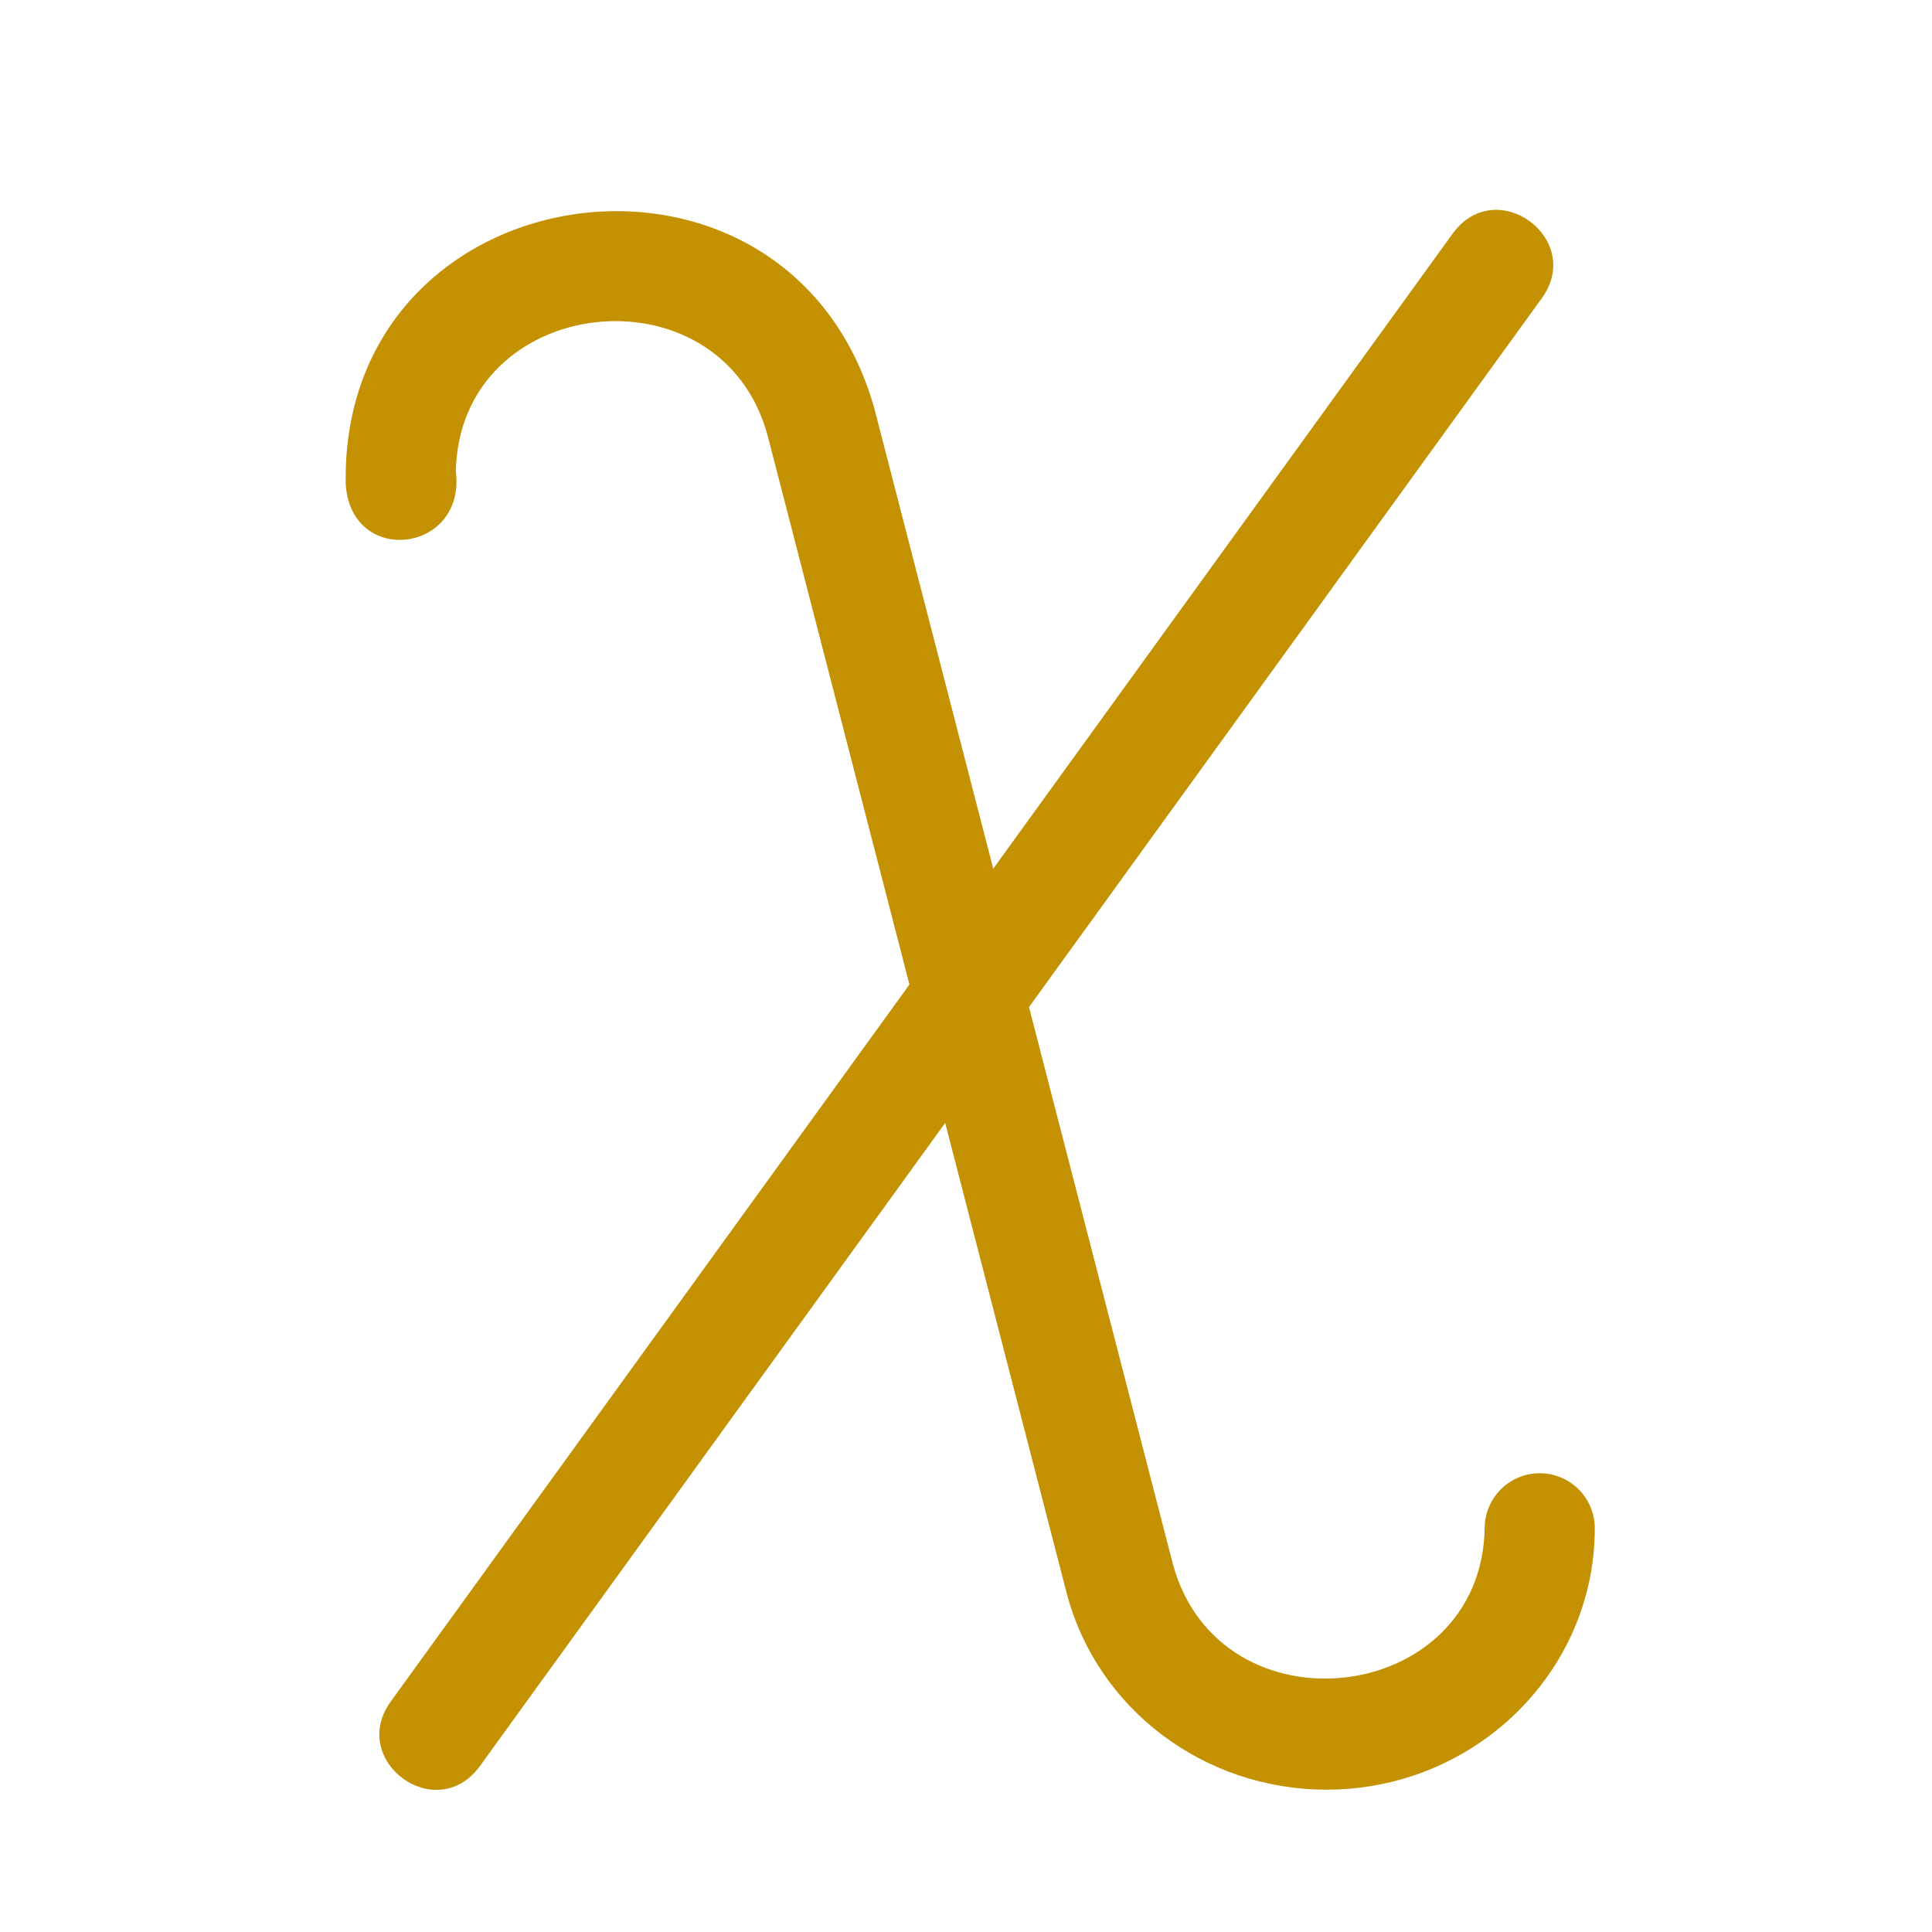
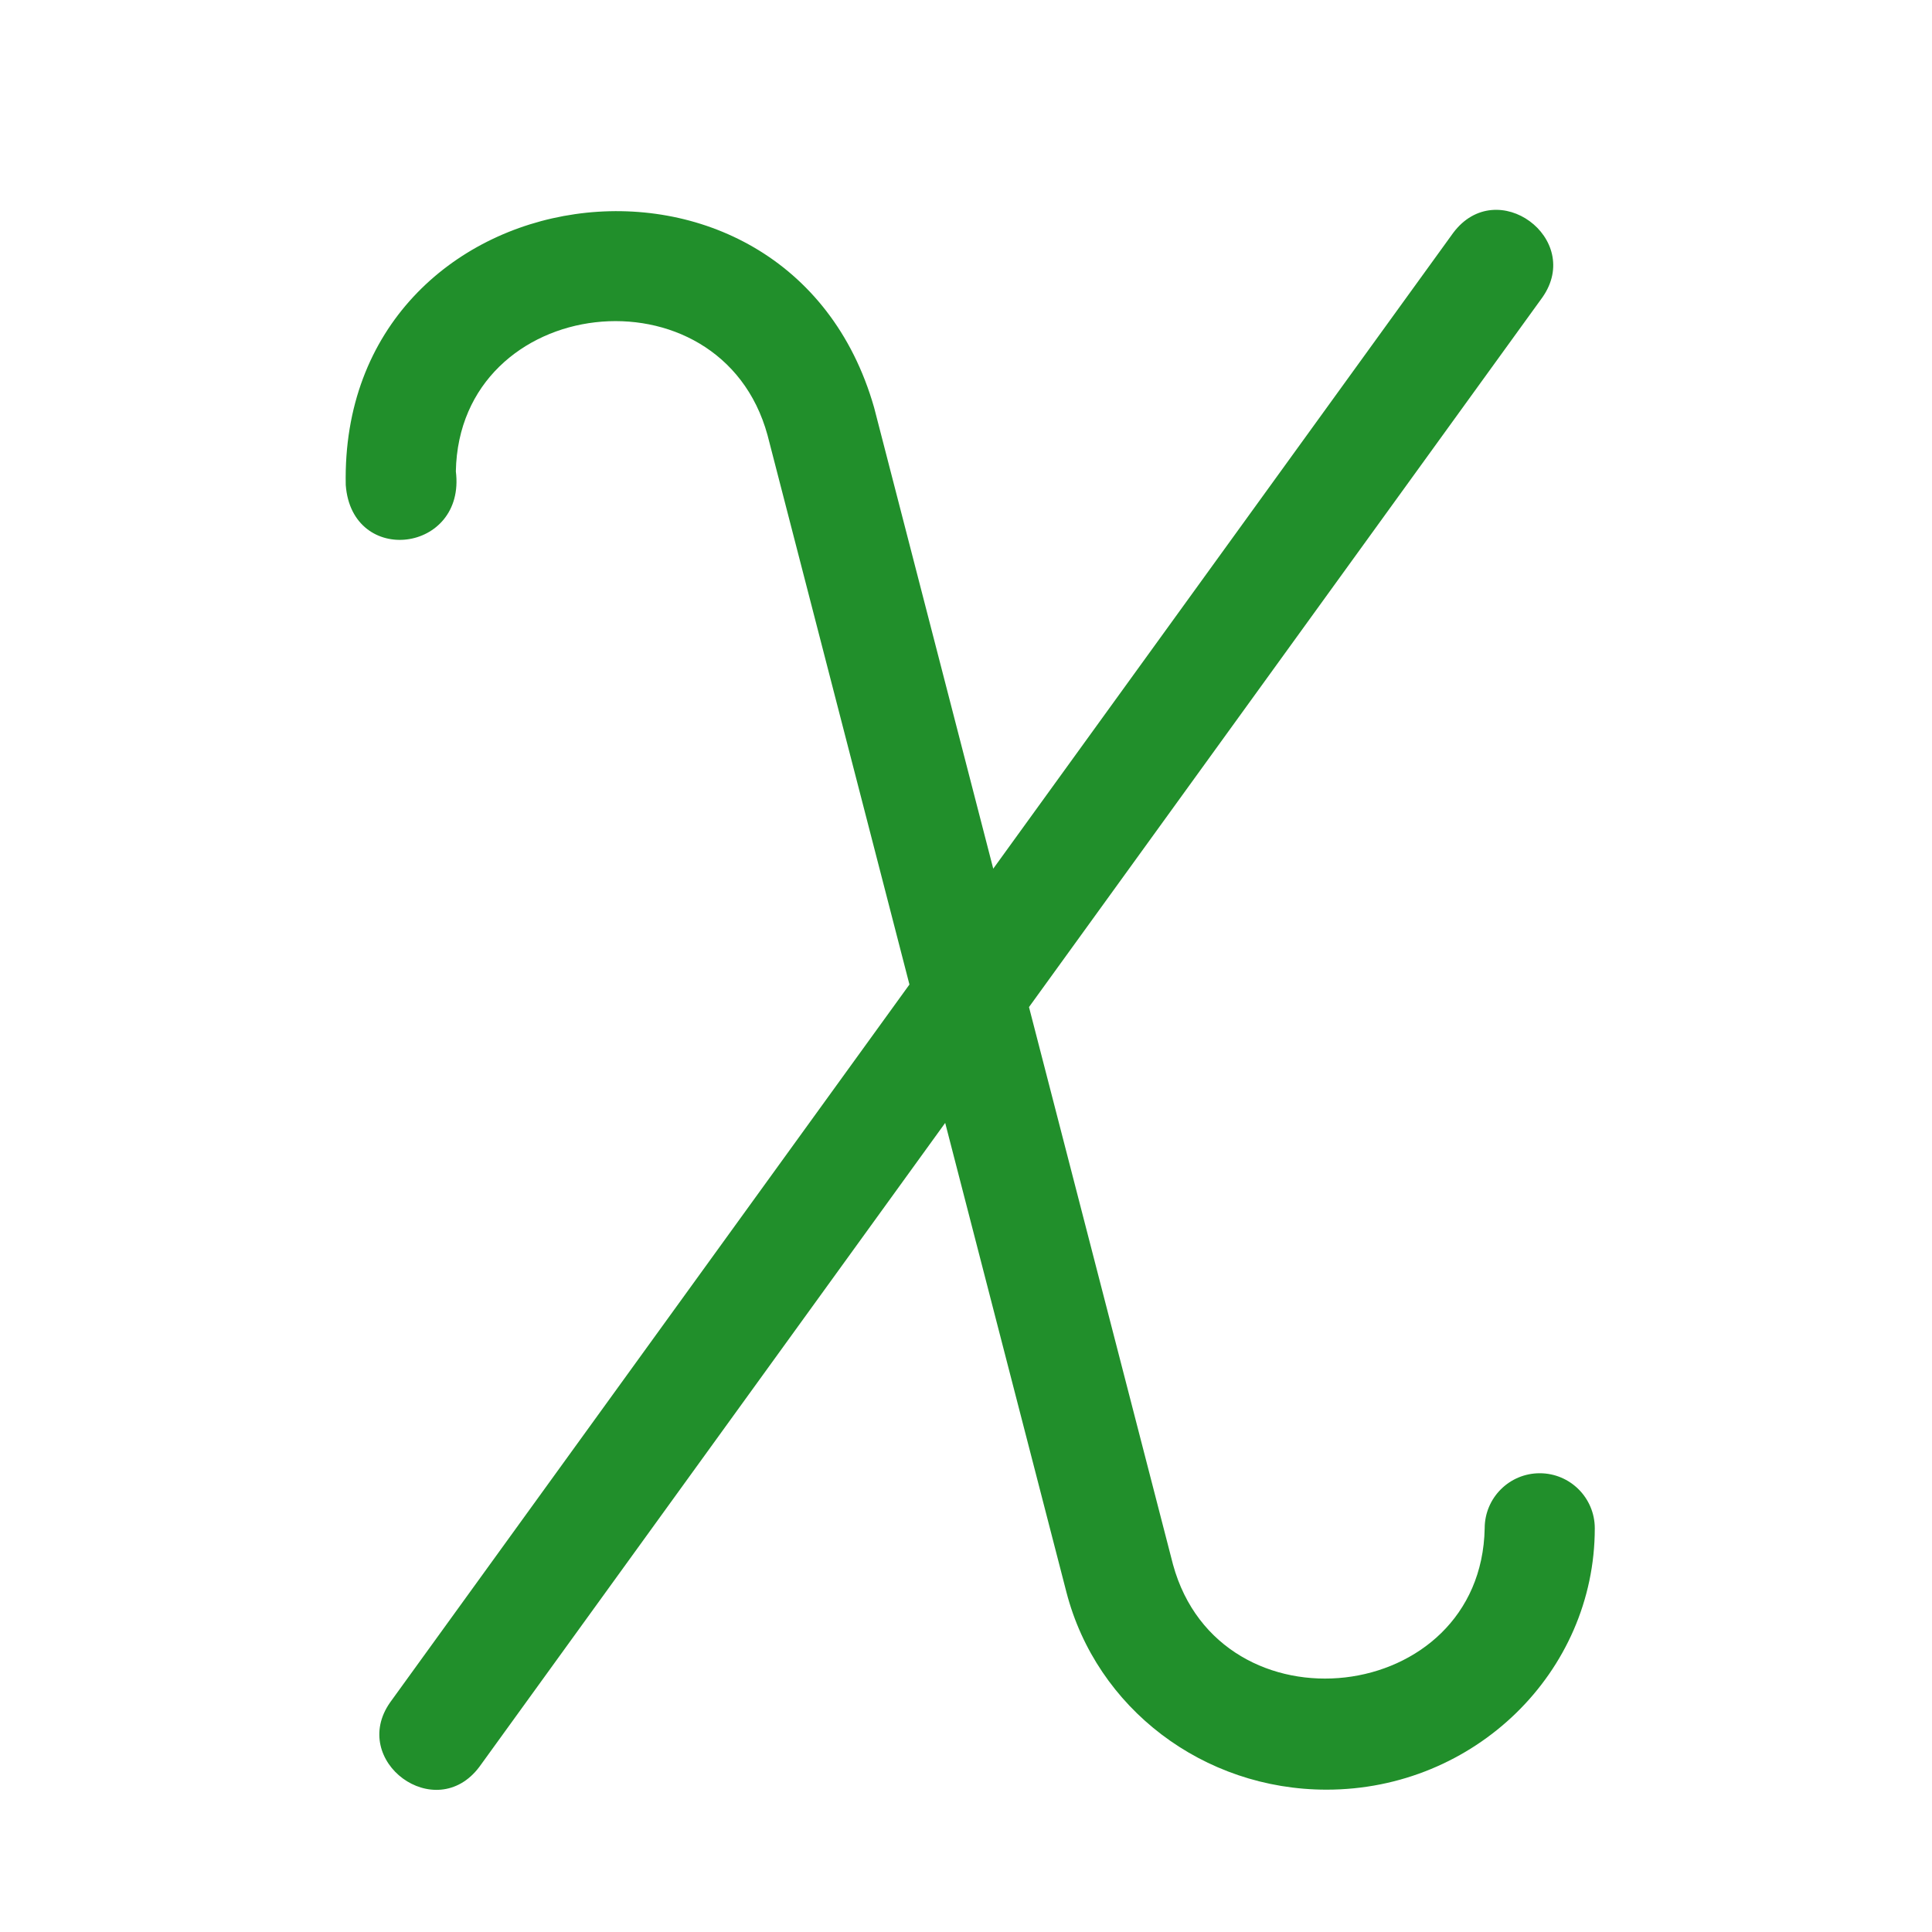
<svg xmlns="http://www.w3.org/2000/svg" width="1080" zoomAndPan="magnify" viewBox="0 0 810 810" height="1080" preserveAspectRatio="xMidYMid meet" version="1.0">
-   <path fill="#c49102" d="M 645.539 617.664 C 632.793 617.664 622.461 628 622.461 640.746 C 621.004 715.383 511.496 727.766 491.793 655.957 C 491.793 655.961 431.41 422.219 431.41 422.219 L 646.668 124.664 C 663.934 100.055 627.617 73.16 609.273 97.617 C 609.273 97.617 416.422 364.199 416.422 364.199 L 366.48 170.883 C 330.258 44.055 142.191 70.605 144.957 203.352 C 147.527 237.723 195.395 231.711 191.117 197.625 C 192.562 122.996 302.09 110.629 321.785 182.426 C 321.785 182.422 381.289 412.766 381.289 412.766 L 163.574 713.719 C 146.305 738.285 182.574 765.238 200.969 740.766 C 200.969 740.766 396.277 470.785 396.277 470.785 L 447.098 667.512 C 459.707 716.266 504.551 750.324 556.156 750.324 C 618.164 750.324 668.621 701.164 668.621 640.746 C 668.621 628 658.289 617.664 645.539 617.664 Z M 645.539 617.664 " fill-opacity="1" fill-rule="nonzero" />
+   <path fill="#218f2b" d="M 645.539 617.664 C 632.793 617.664 622.461 628 622.461 640.746 C 621.004 715.383 511.496 727.766 491.793 655.957 C 491.793 655.961 431.41 422.219 431.41 422.219 L 646.668 124.664 C 663.934 100.055 627.617 73.16 609.273 97.617 C 609.273 97.617 416.422 364.199 416.422 364.199 L 366.48 170.883 C 330.258 44.055 142.191 70.605 144.957 203.352 C 147.527 237.723 195.395 231.711 191.117 197.625 C 192.562 122.996 302.09 110.629 321.785 182.426 C 321.785 182.422 381.289 412.766 381.289 412.766 L 163.574 713.719 C 146.305 738.285 182.574 765.238 200.969 740.766 C 200.969 740.766 396.277 470.785 396.277 470.785 L 447.098 667.512 C 459.707 716.266 504.551 750.324 556.156 750.324 C 618.164 750.324 668.621 701.164 668.621 640.746 C 668.621 628 658.289 617.664 645.539 617.664 Z M 645.539 617.664 " fill-opacity="1" fill-rule="nonzero" />
</svg>
